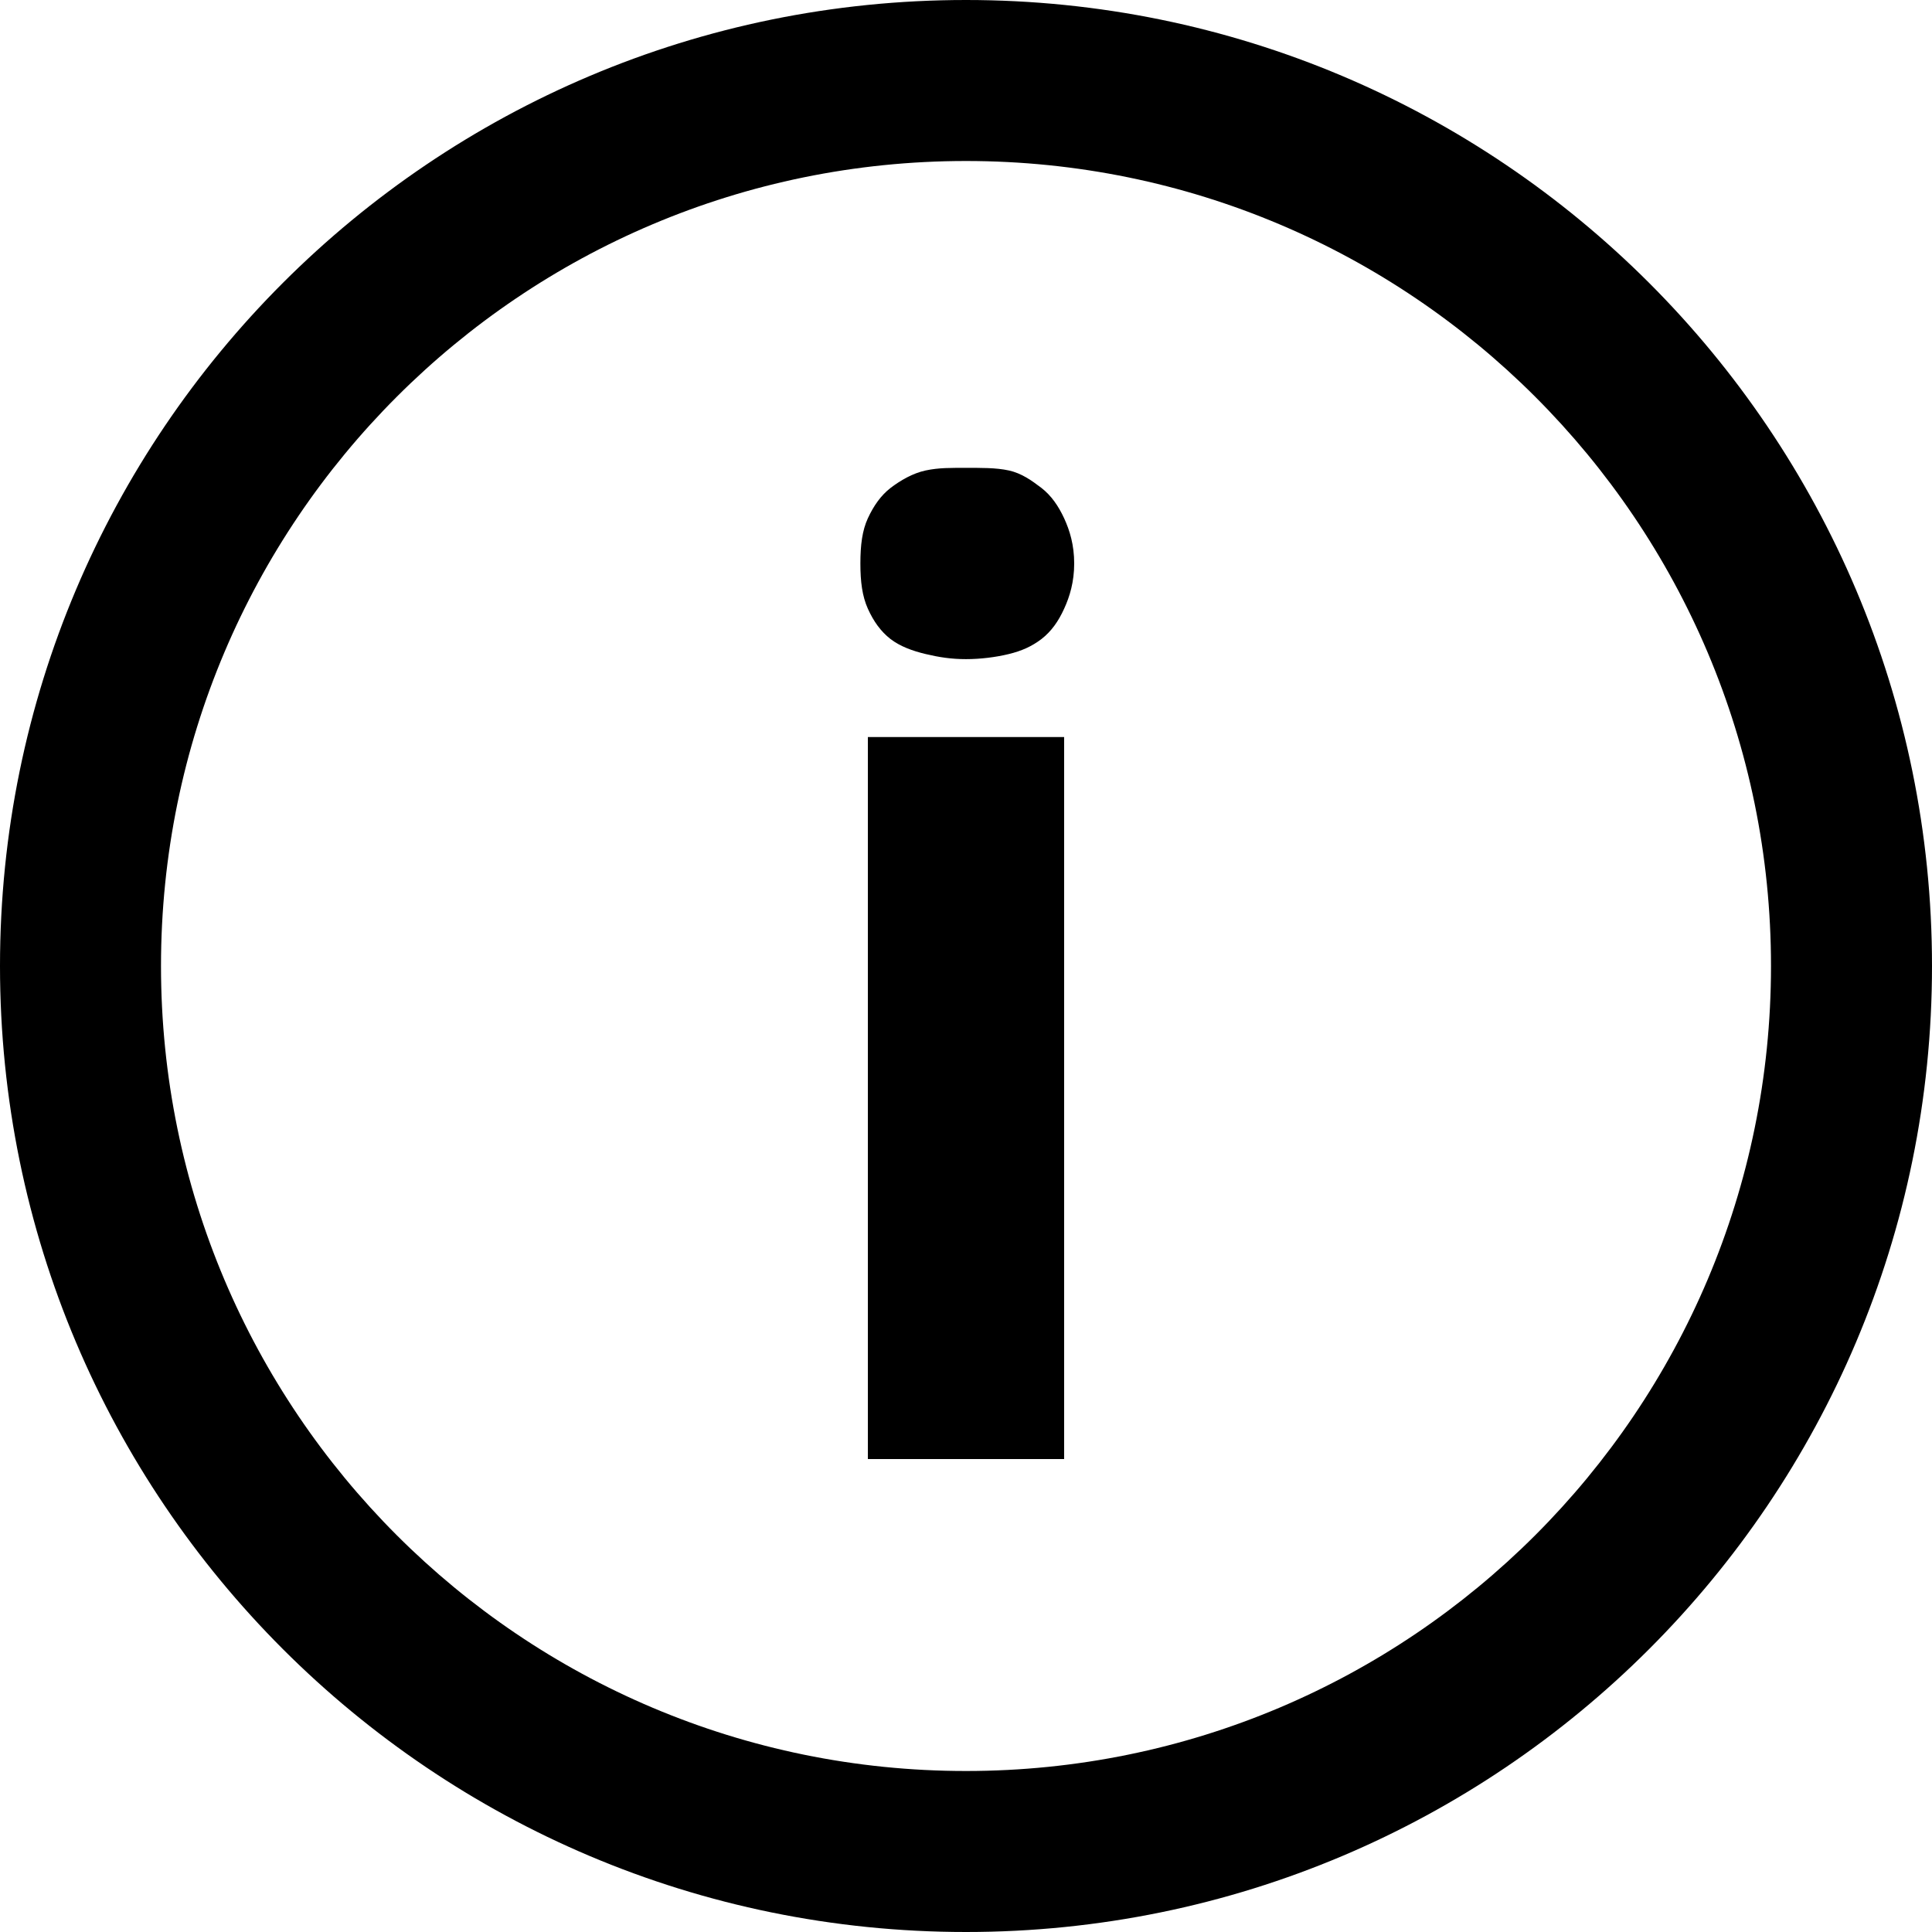
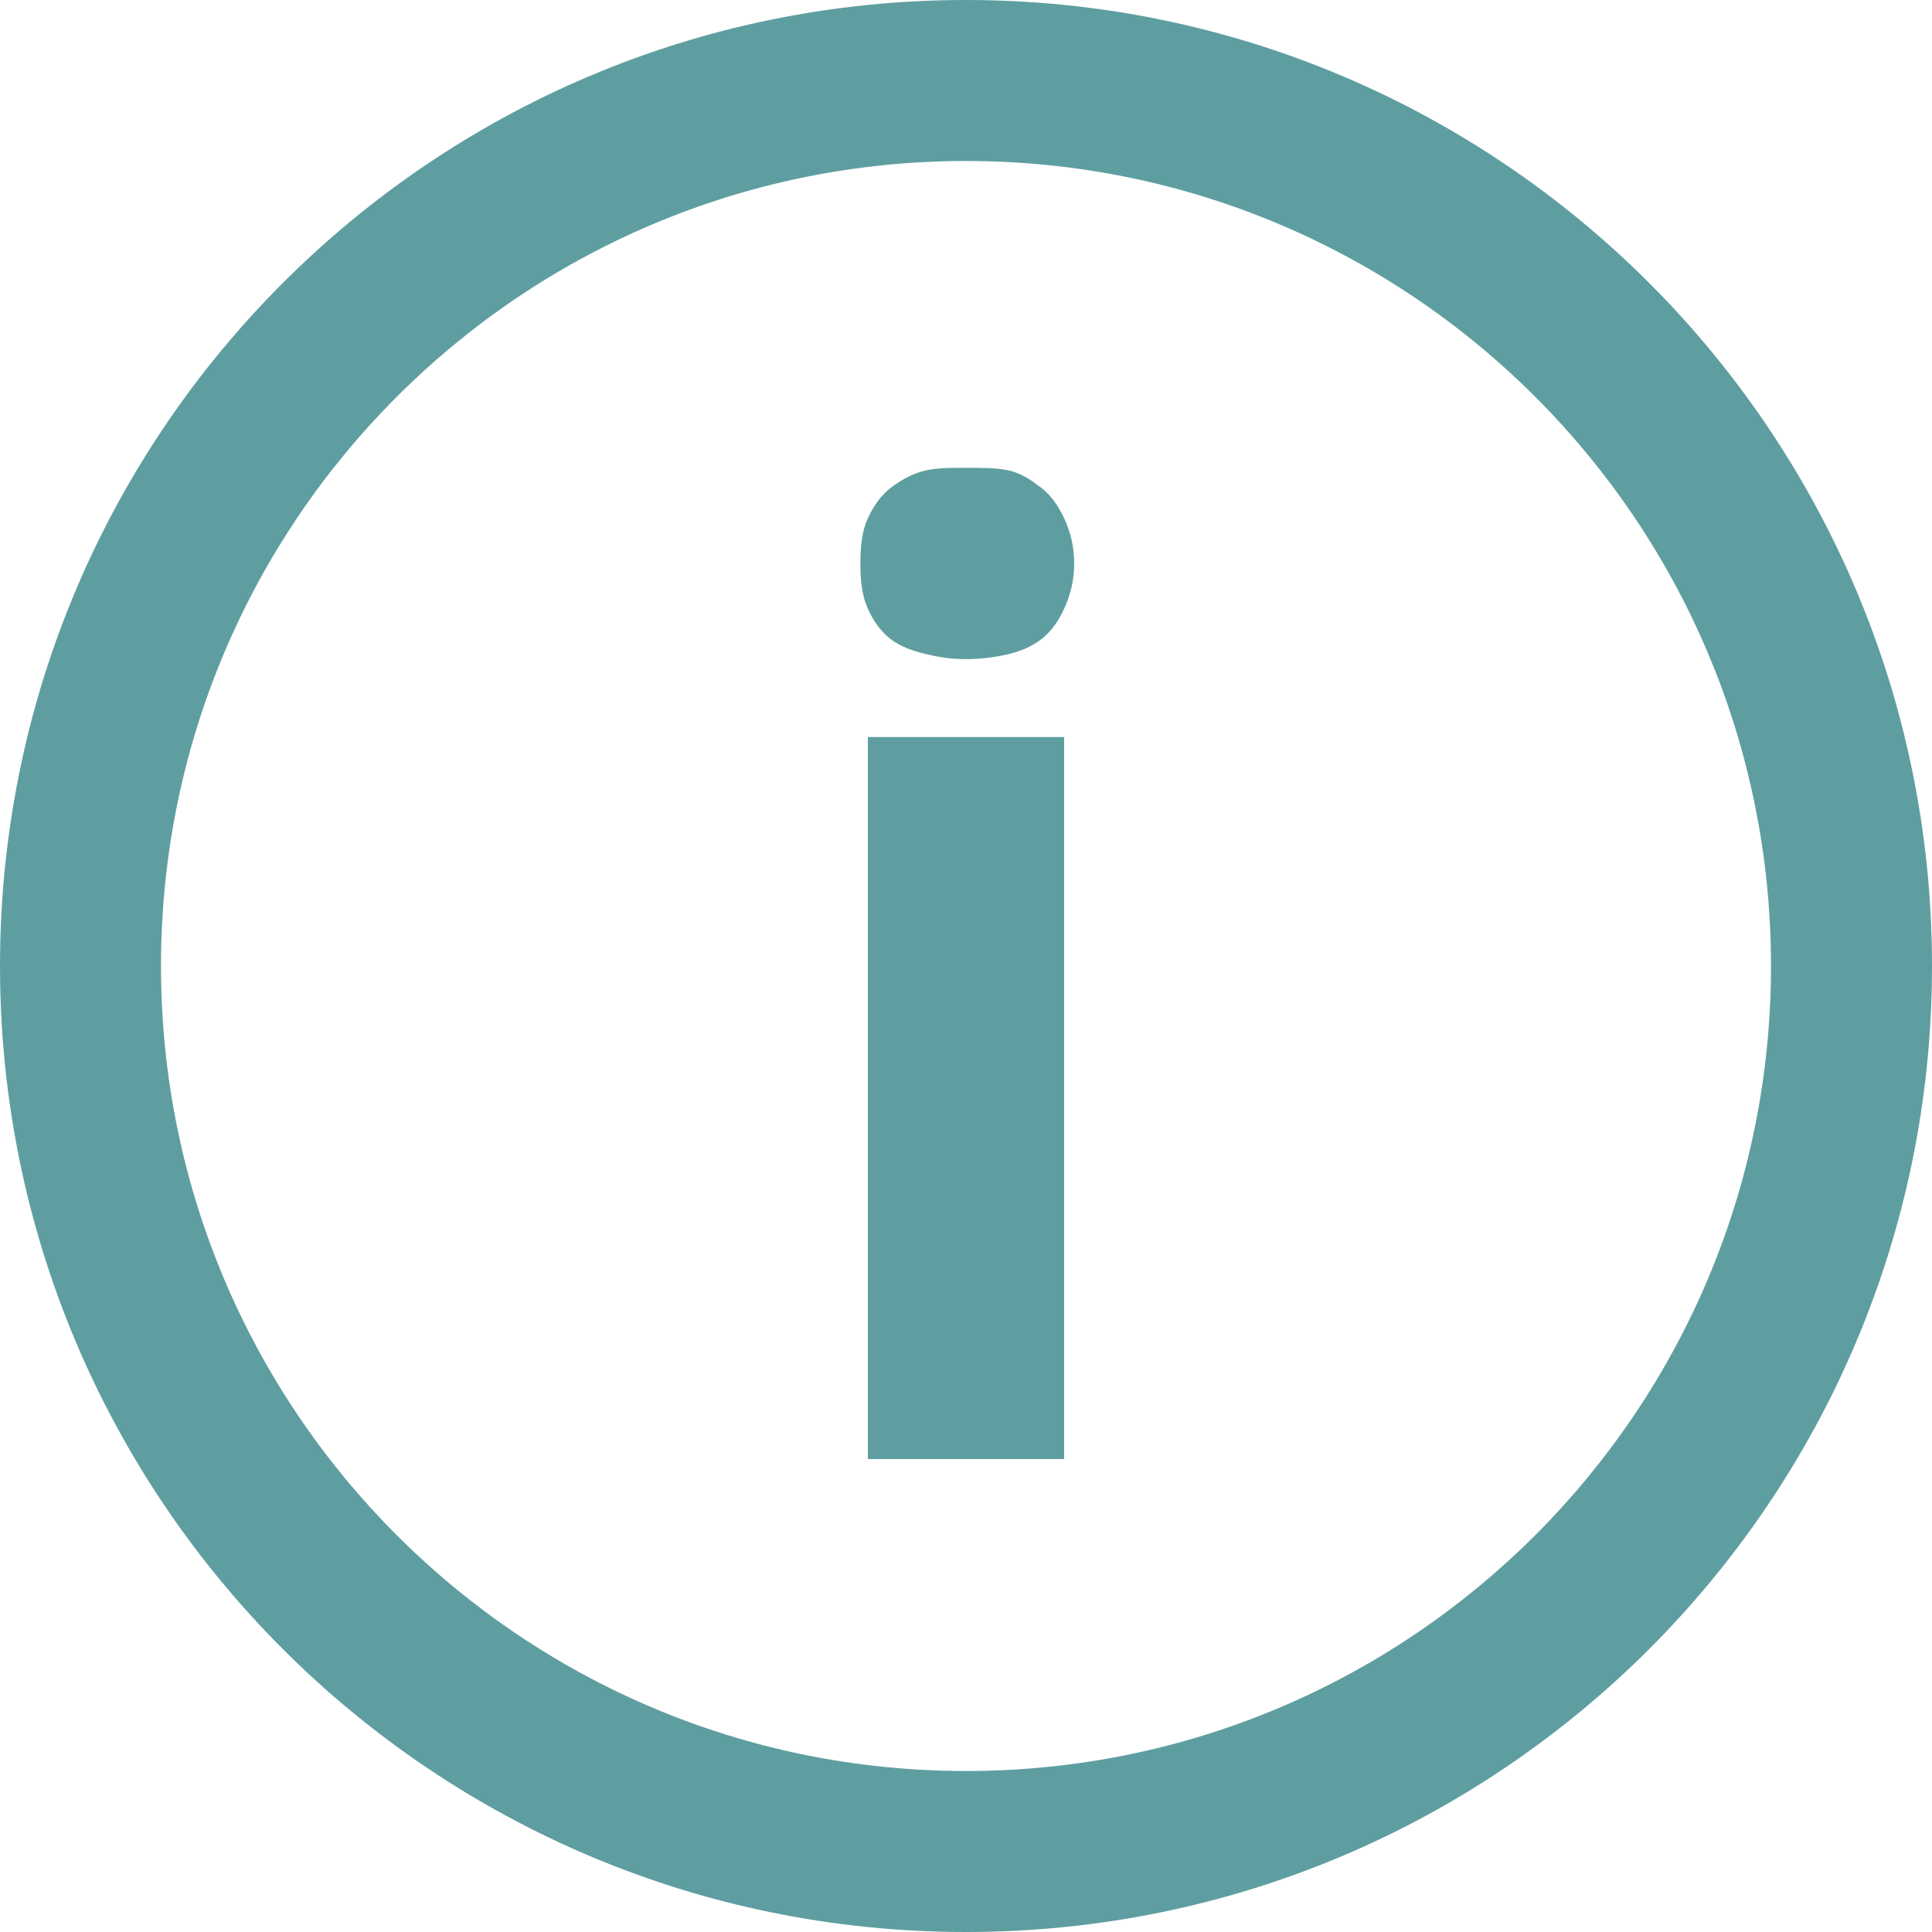
<svg xmlns="http://www.w3.org/2000/svg" viewBox="0 0 24 24">
-   <path d="M 12 0 C 5.371 0 0 5.371 0 12 C 0 18.629 5.371 24 12 24 C 18.629 24 24 18.629 24 12 C 24 5.371 18.629 0 12 0 Z M 12 2 C 17.523 2 22 6.477 22 12 C 22 17.523 17.523 22 12 22 C 6.477 22 2 17.523 2 12 C 2 6.477 6.477 2 12 2 Z M 12 5.812 C 11.816 5.812 11.664 5.809 11.5 5.844 C 11.336 5.879 11.184 5.969 11.062 6.062 C 10.941 6.156 10.852 6.285 10.781 6.438 C 10.711 6.59 10.688 6.77 10.688 7 C 10.688 7.227 10.711 7.406 10.781 7.562 C 10.852 7.719 10.941 7.844 11.062 7.938 C 11.184 8.031 11.336 8.086 11.5 8.125 C 11.664 8.164 11.816 8.188 12 8.188 C 12.18 8.188 12.371 8.164 12.531 8.125 C 12.691 8.086 12.816 8.031 12.938 7.938 C 13.059 7.844 13.148 7.719 13.219 7.562 C 13.289 7.41 13.344 7.227 13.344 7 C 13.344 6.77 13.289 6.59 13.219 6.438 C 13.148 6.285 13.059 6.156 12.938 6.062 C 12.816 5.969 12.691 5.879 12.531 5.844 C 12.371 5.809 12.18 5.812 12 5.812 Z M 10.781 9.156 L 10.781 18.125 L 13.219 18.125 L 13.219 9.156 Z" />
+   <path fill="CadetBlue" d="M 12 0 C 5.371 0 0 5.371 0 12 C 0 18.629 5.371 24 12 24 C 18.629 24 24 18.629 24 12 C 24 5.371 18.629 0 12 0 Z M 12 2 C 17.523 2 22 6.477 22 12 C 22 17.523 17.523 22 12 22 C 6.477 22 2 17.523 2 12 C 2 6.477 6.477 2 12 2 Z M 12 5.812 C 11.816 5.812 11.664 5.809 11.5 5.844 C 11.336 5.879 11.184 5.969 11.062 6.062 C 10.941 6.156 10.852 6.285 10.781 6.438 C 10.711 6.59 10.688 6.77 10.688 7 C 10.688 7.227 10.711 7.406 10.781 7.562 C 10.852 7.719 10.941 7.844 11.062 7.938 C 11.184 8.031 11.336 8.086 11.5 8.125 C 11.664 8.164 11.816 8.188 12 8.188 C 12.18 8.188 12.371 8.164 12.531 8.125 C 12.691 8.086 12.816 8.031 12.938 7.938 C 13.059 7.844 13.148 7.719 13.219 7.562 C 13.289 7.41 13.344 7.227 13.344 7 C 13.344 6.77 13.289 6.59 13.219 6.438 C 13.148 6.285 13.059 6.156 12.938 6.062 C 12.816 5.969 12.691 5.879 12.531 5.844 C 12.371 5.809 12.18 5.812 12 5.812 Z M 10.781 9.156 L 10.781 18.125 L 13.219 18.125 L 13.219 9.156 Z" />
</svg>
